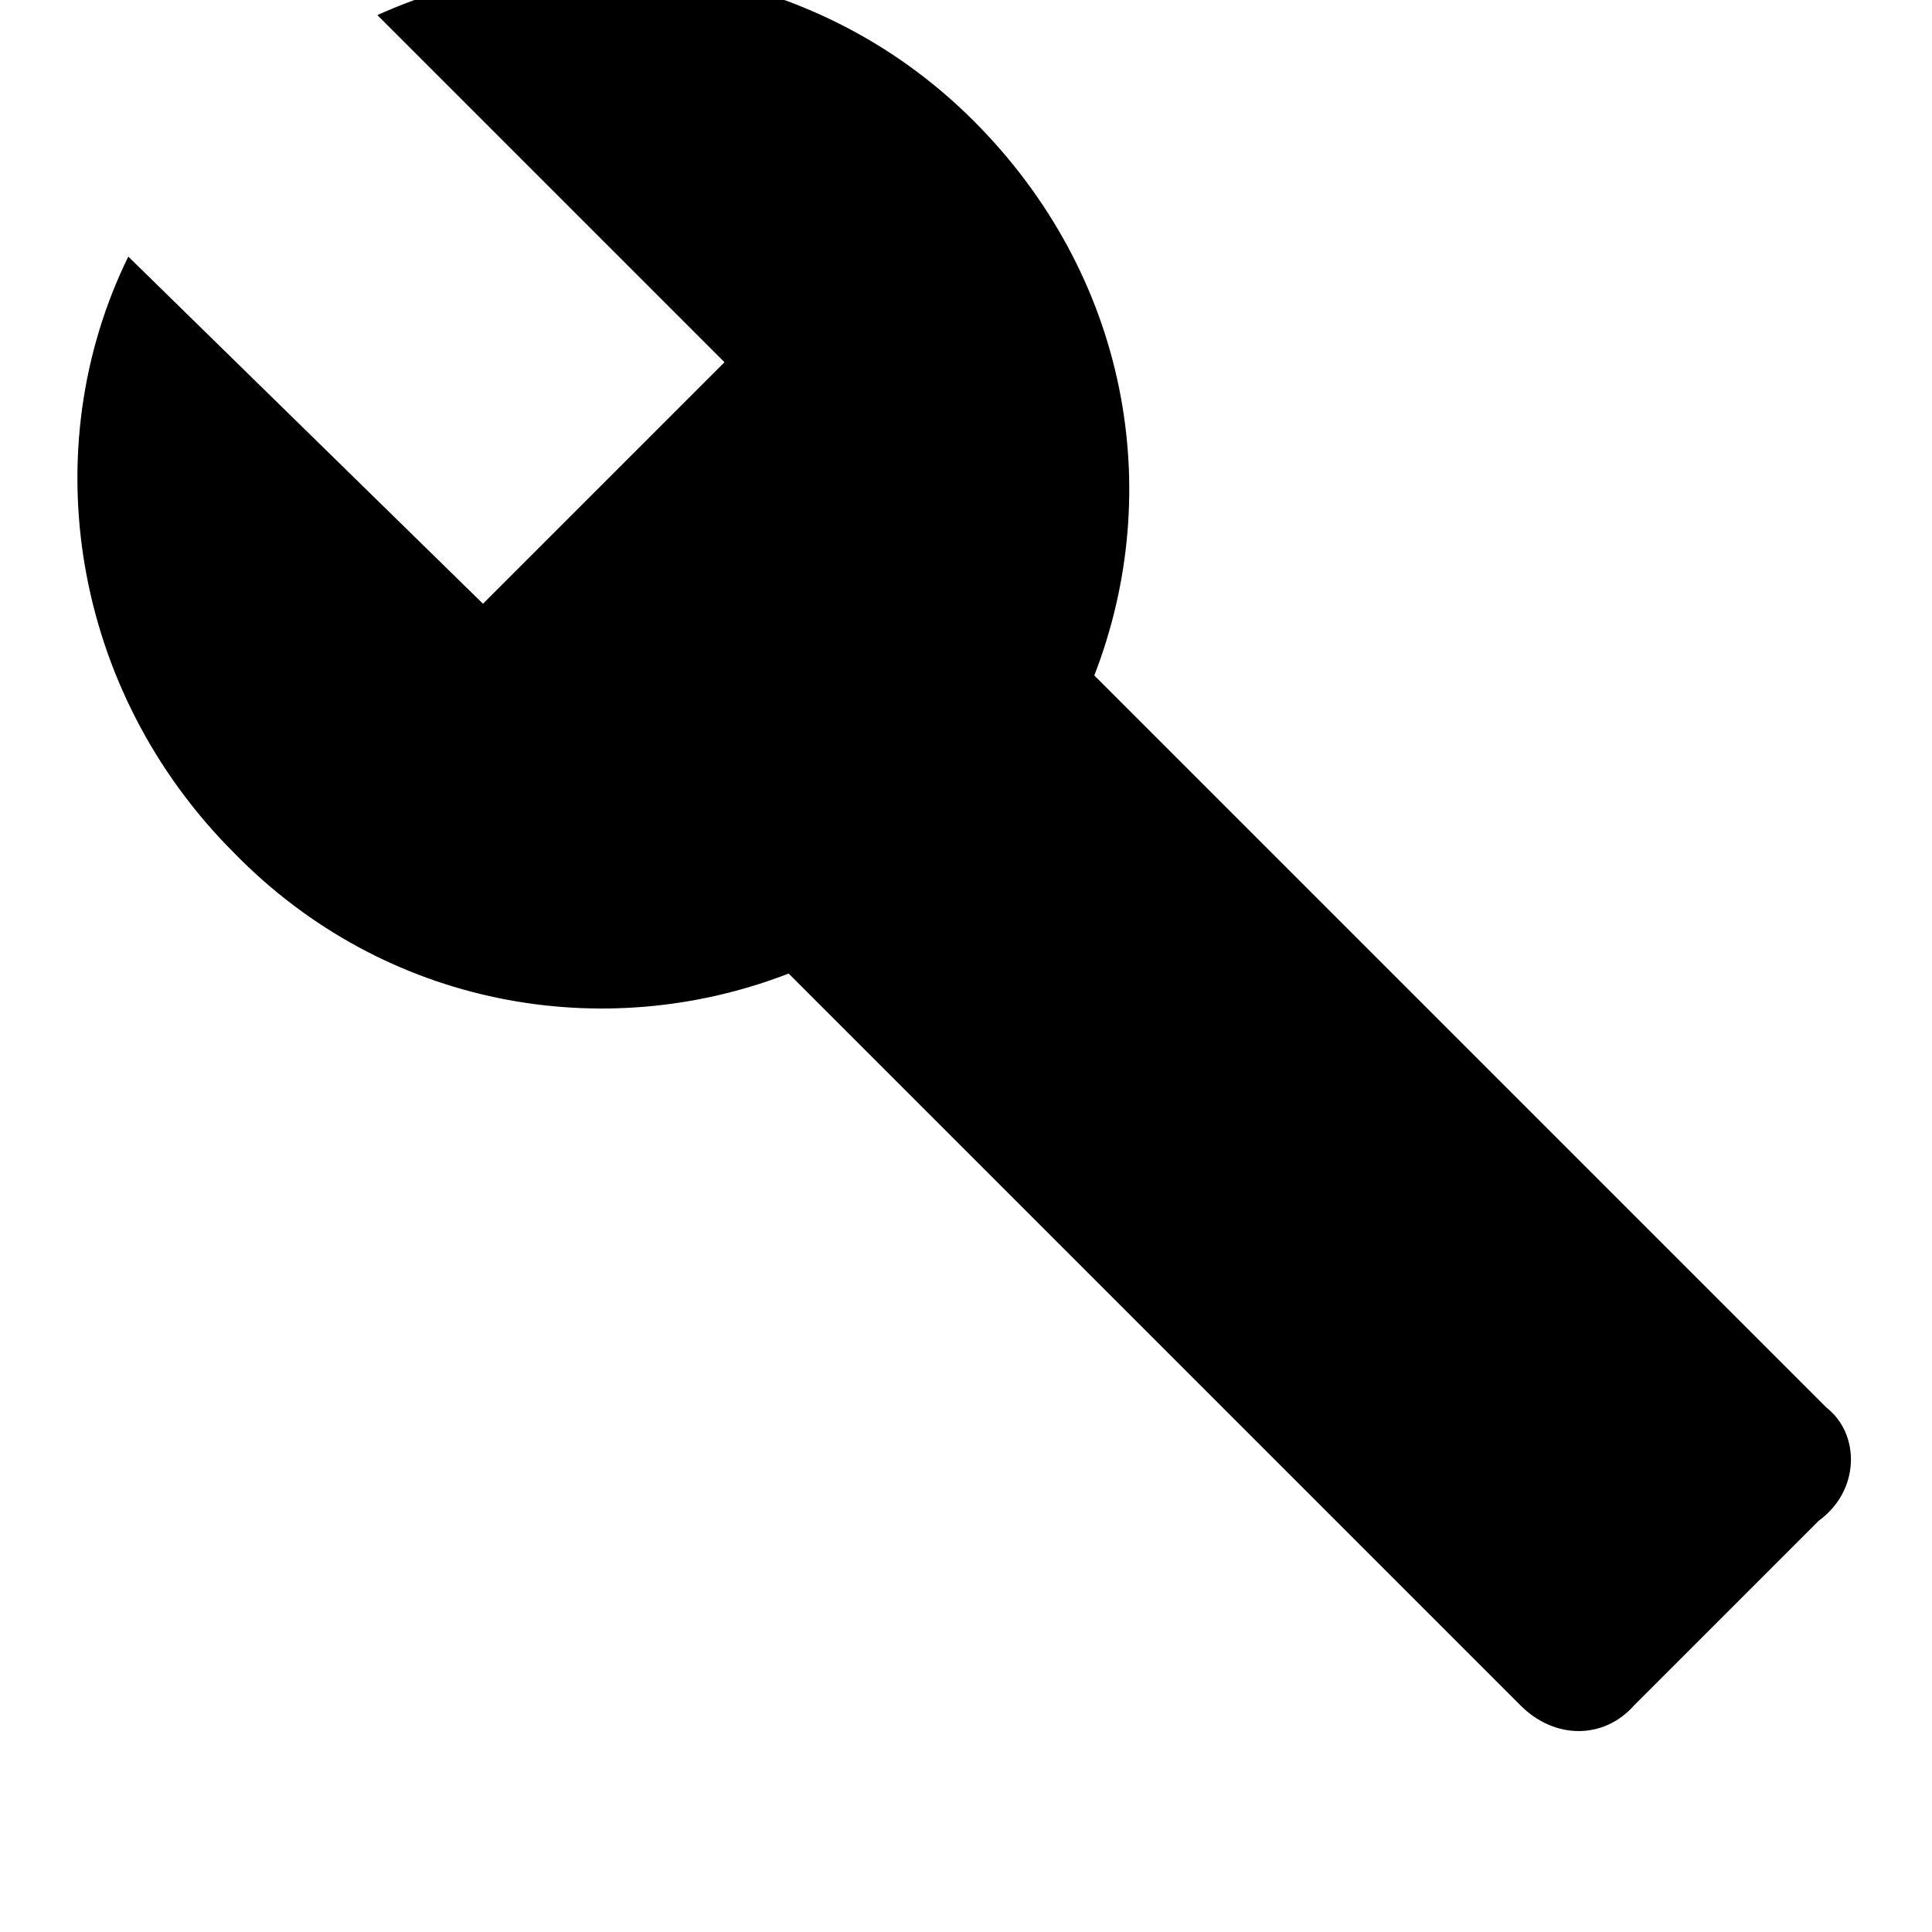
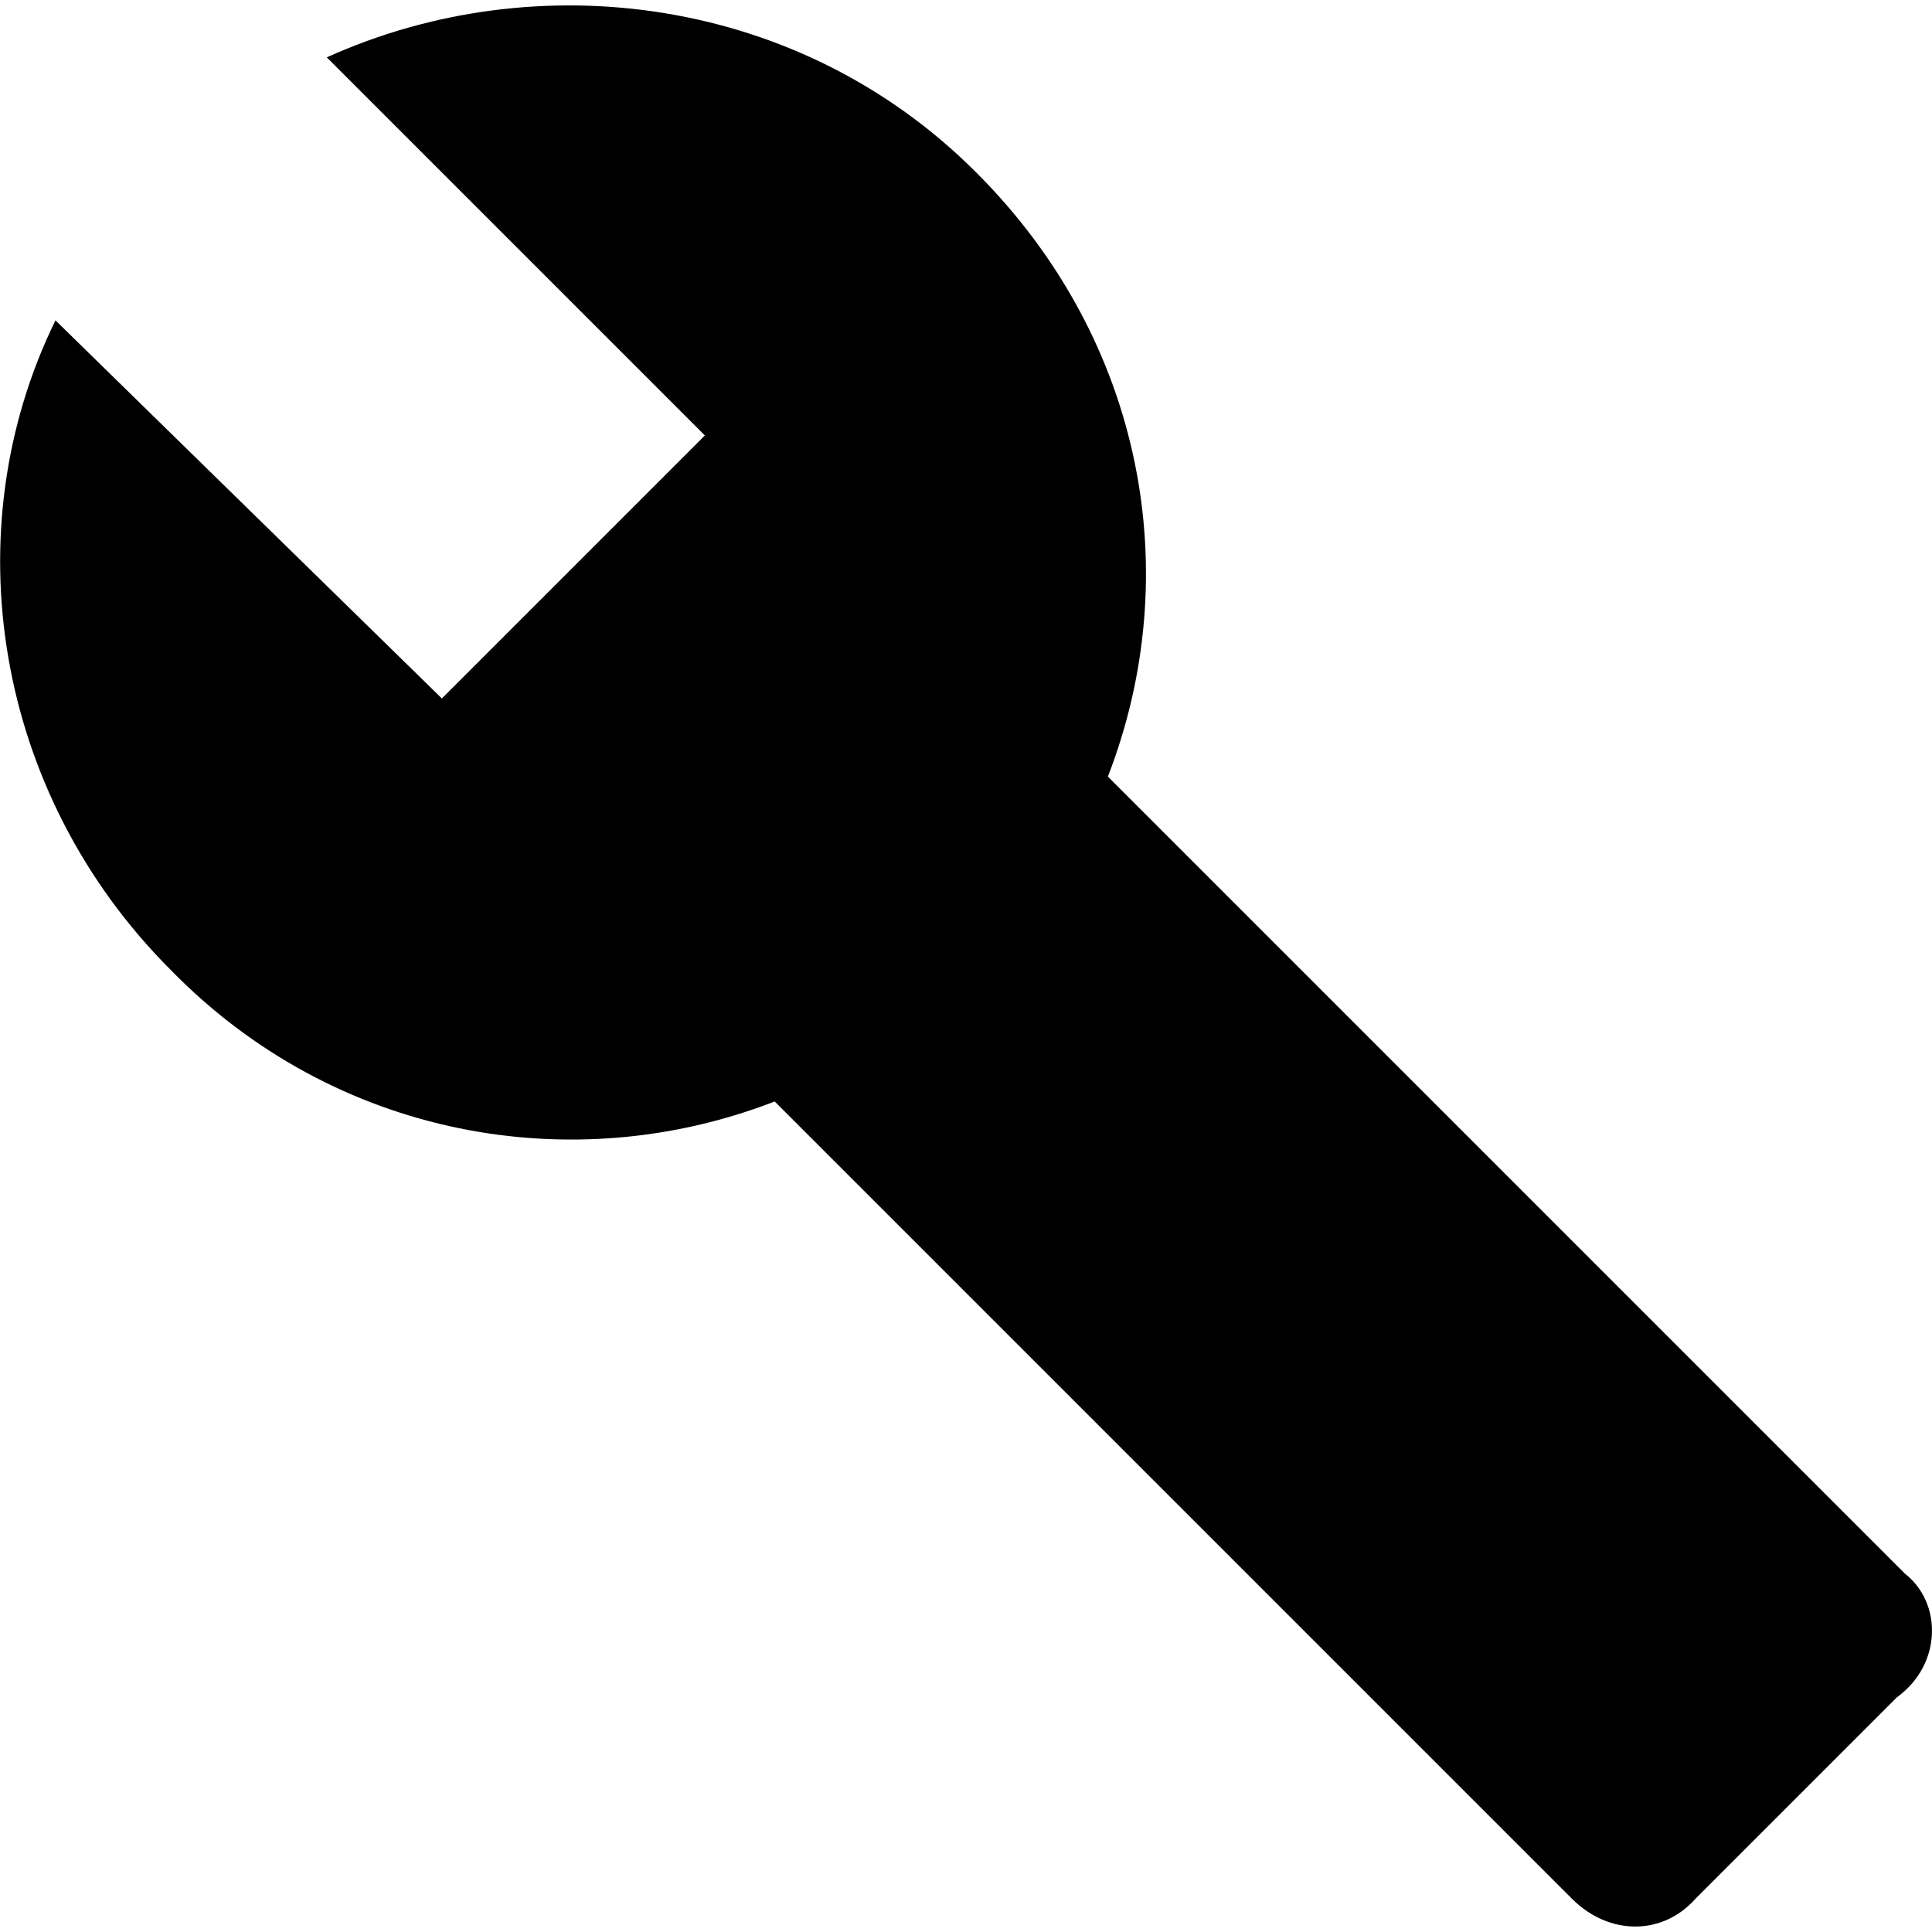
- <svg xmlns="http://www.w3.org/2000/svg" viewBox="0 0 512 512">
-   <path d="M484 373L290 179c19-49 9-106-32-147-43-43-107-51-158-28l92 92-64 64-94-92C9 119 19 183 62 226c40 41 98 51 147 32l194 194c9 9 22 9 30 0l49-49c11-8 11-23 2-30z" />
+ <svg xmlns="http://www.w3.org/2000/svg" version="1.1" id="Layer_1" x="0px" y="0px" viewBox="0 0 512 512" style="enable-background:new 0 0 512 512;" xml:space="preserve">
+   <path d="M504.9,417.1L293.6,205.8c20.7-53.4,9.8-115.5-34.9-160.1C211.9-1.2,142.1-9.9,86.6,15.2l100.2,100.2l-69.7,69.7L14.7,84.9  C-12.5,140.4-1.6,210.2,45.2,257c43.6,44.7,106.8,55.6,160.1,34.9l211.3,211.3c9.8,9.8,24,9.8,32.7,0l53.4-53.4  C514.7,441.1,514.7,424.8,504.9,417.1z" />
</svg>
